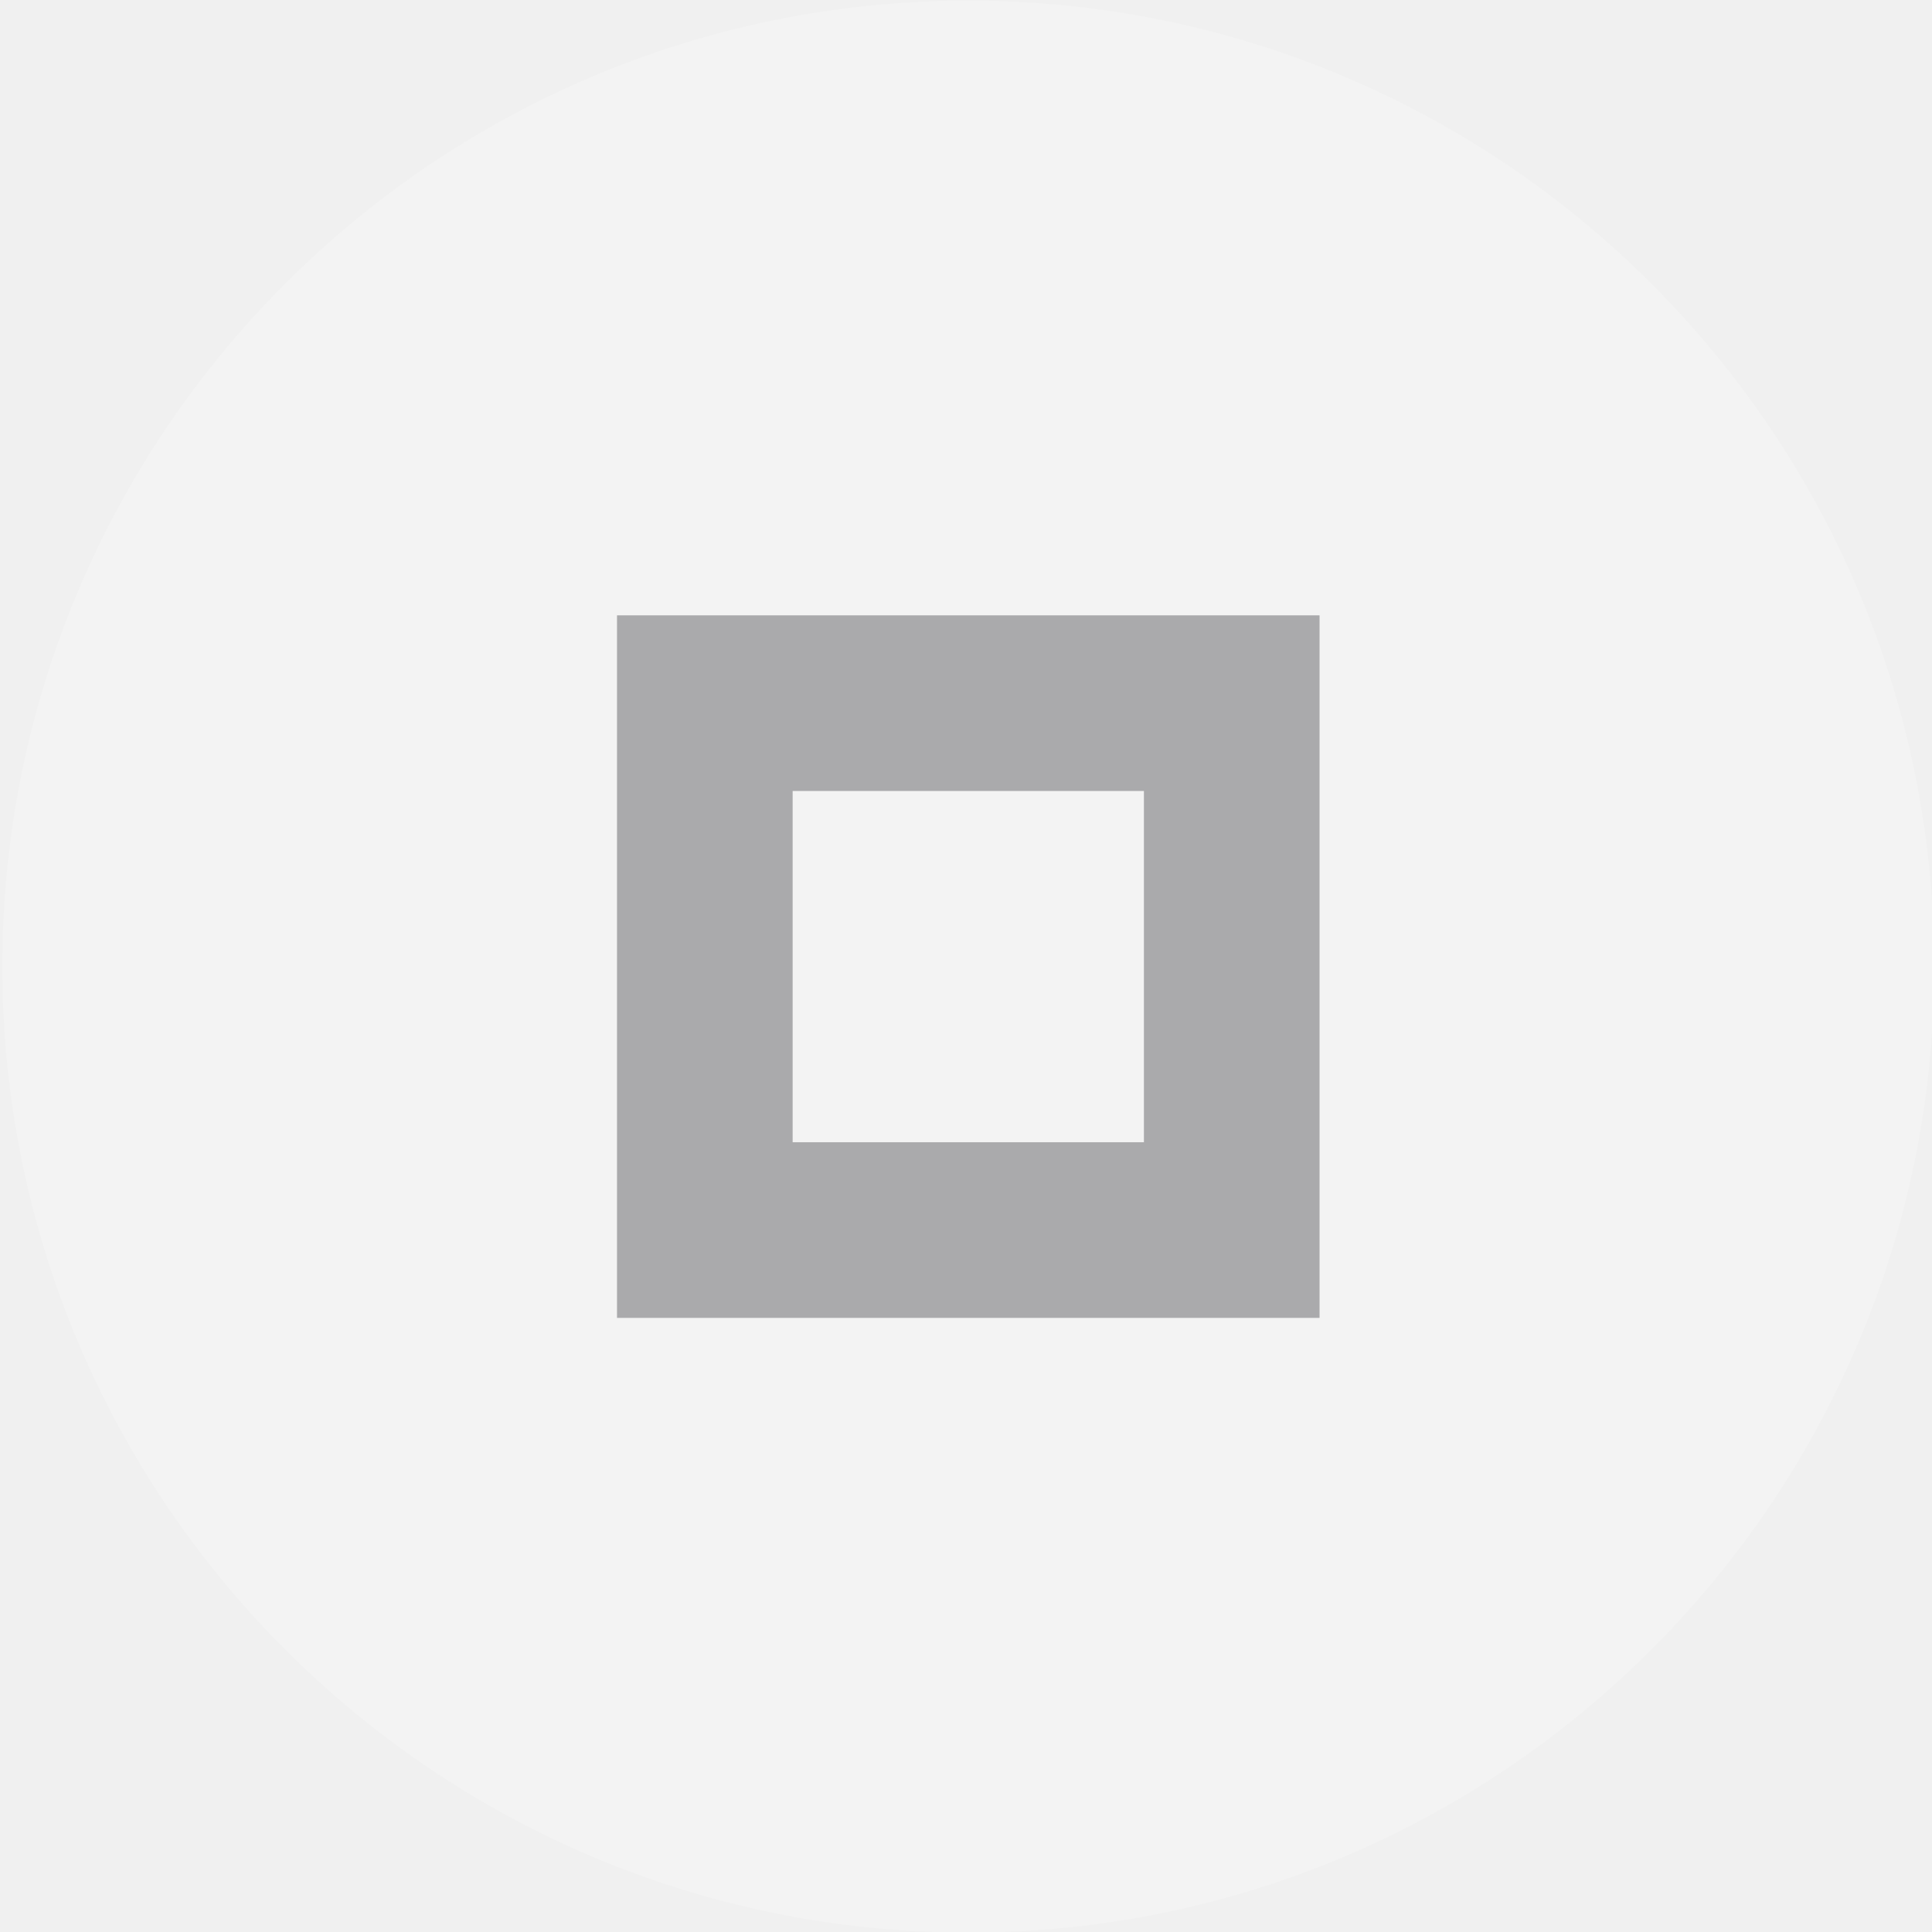
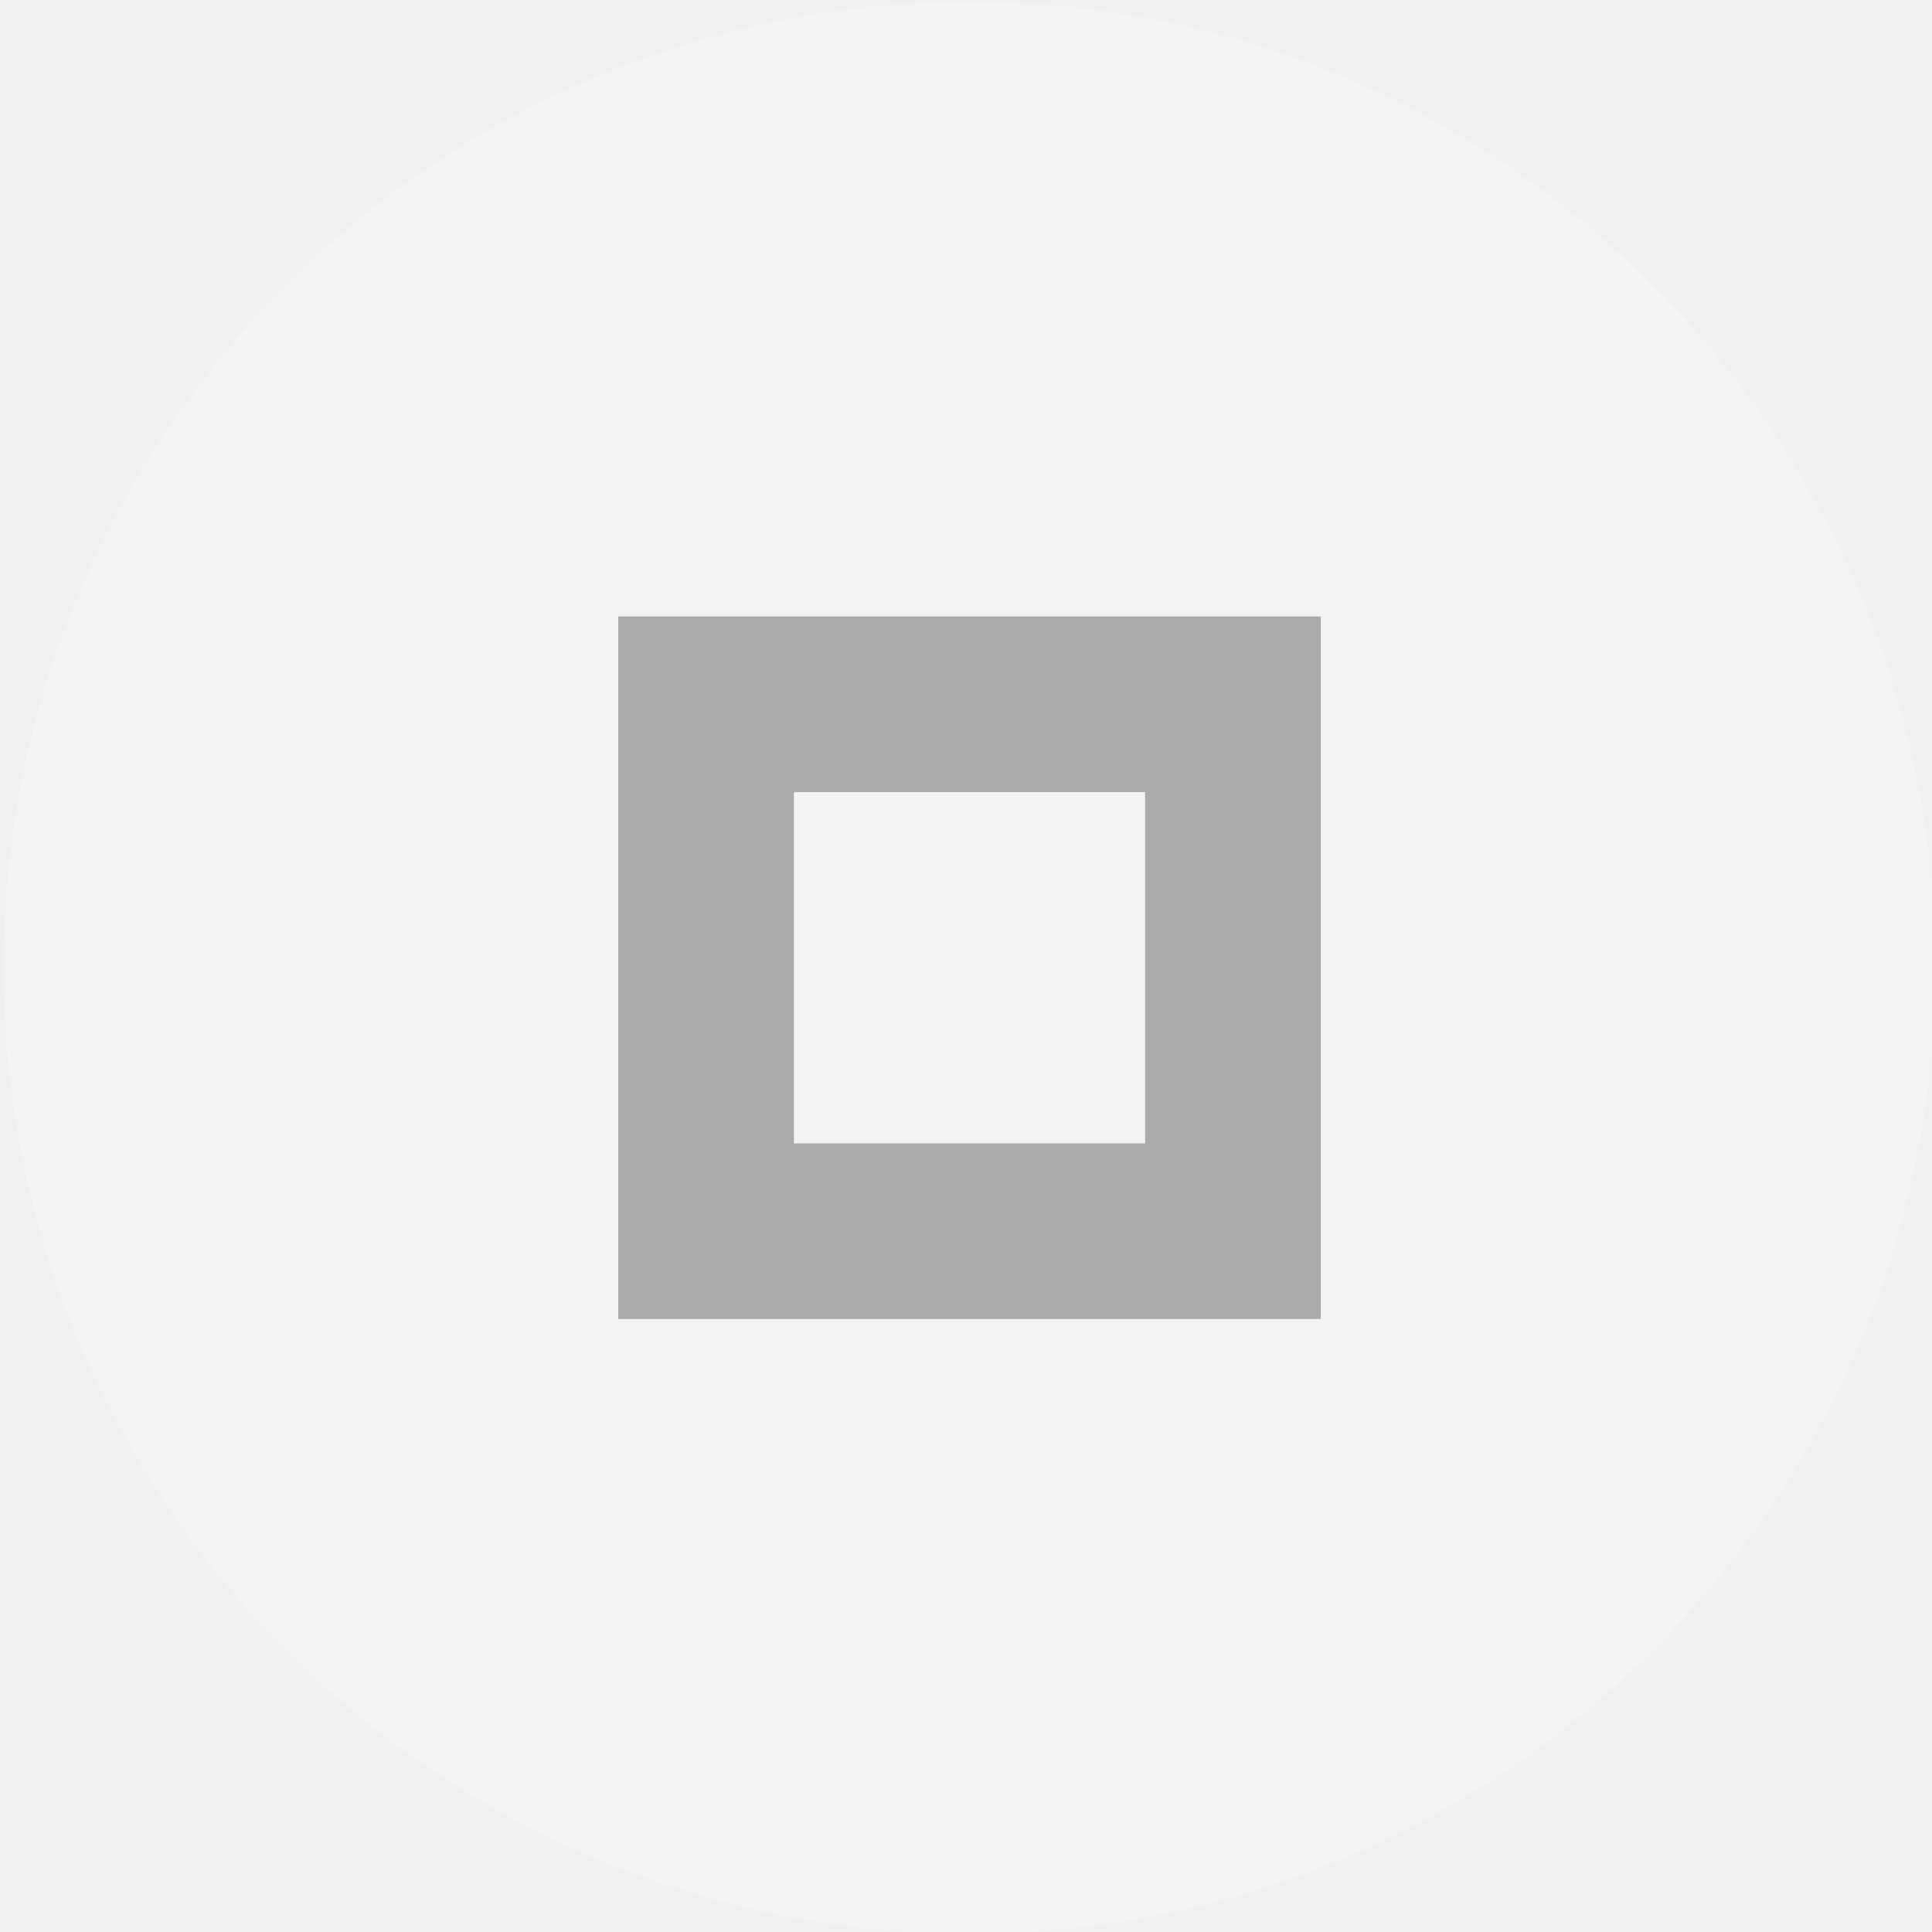
<svg xmlns="http://www.w3.org/2000/svg" width="22" height="22" version="1.1" viewBox="0 0 22 22" id="svg8">
  <defs id="defs12" />
-   <rect x="0.026" width="22" height="22" style="opacity:0.001;fill:#000000" id="rect2" y="0.007" />
-   <circle cx="11.026" cy="11.007" r="11" style="opacity:0.18;fill:#ffffff" id="circle4" />
-   <path d="m 7.026,7.007 v 8 h 8 v -8 z m 2,2 h 4 v 4 H 9.026 v -1 z" style="fill:#aaaaac;fill-rule:evenodd" id="path6" />
+   <rect x="0.04" width="22" height="22" style="opacity:0.001;fill:#000000" id="rect2" y="0.02" />
+   <circle cx="11.04" cy="11.02" r="11" style="opacity:0.18;fill:#ffffff" id="circle4" />
+   <path d="M 7.04,7.02 V 15.02 H 15.04 V 7.02 Z m 2,2 H 13.04 V 13.02 H 9.04 v -1 z" style="fill:#aaaaac;fill-rule:evenodd" id="path6" />
</svg>
